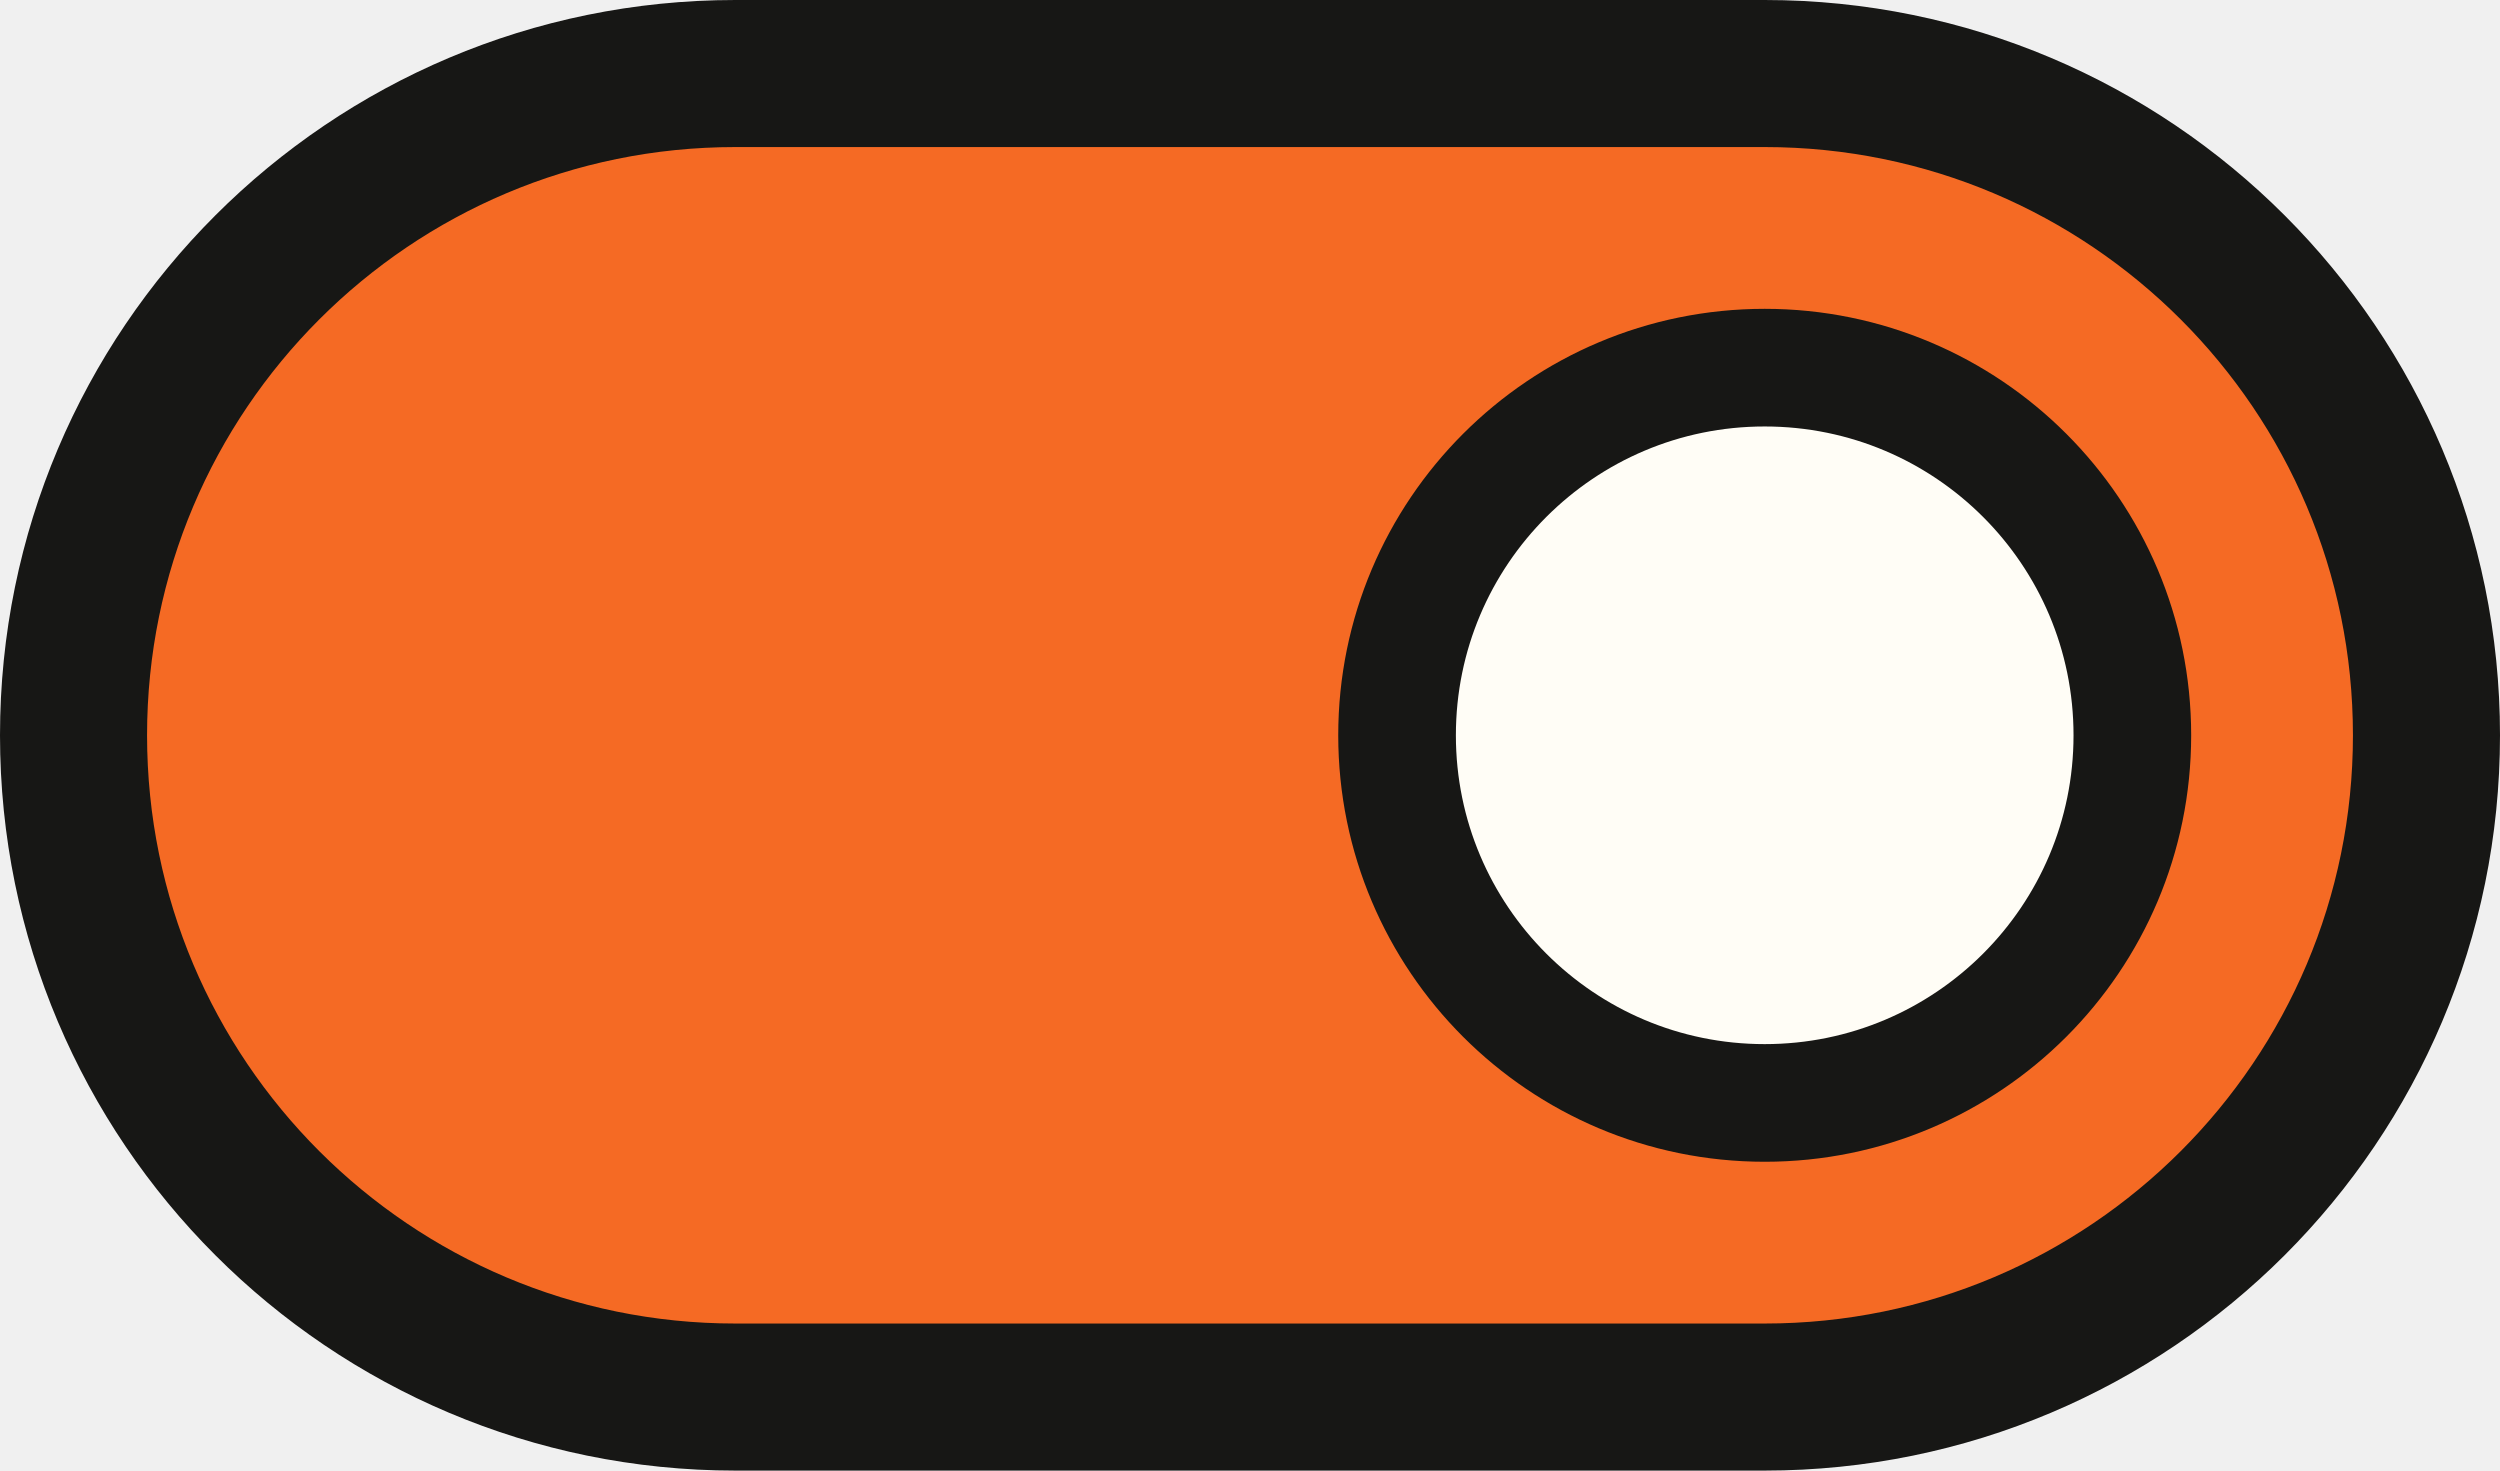
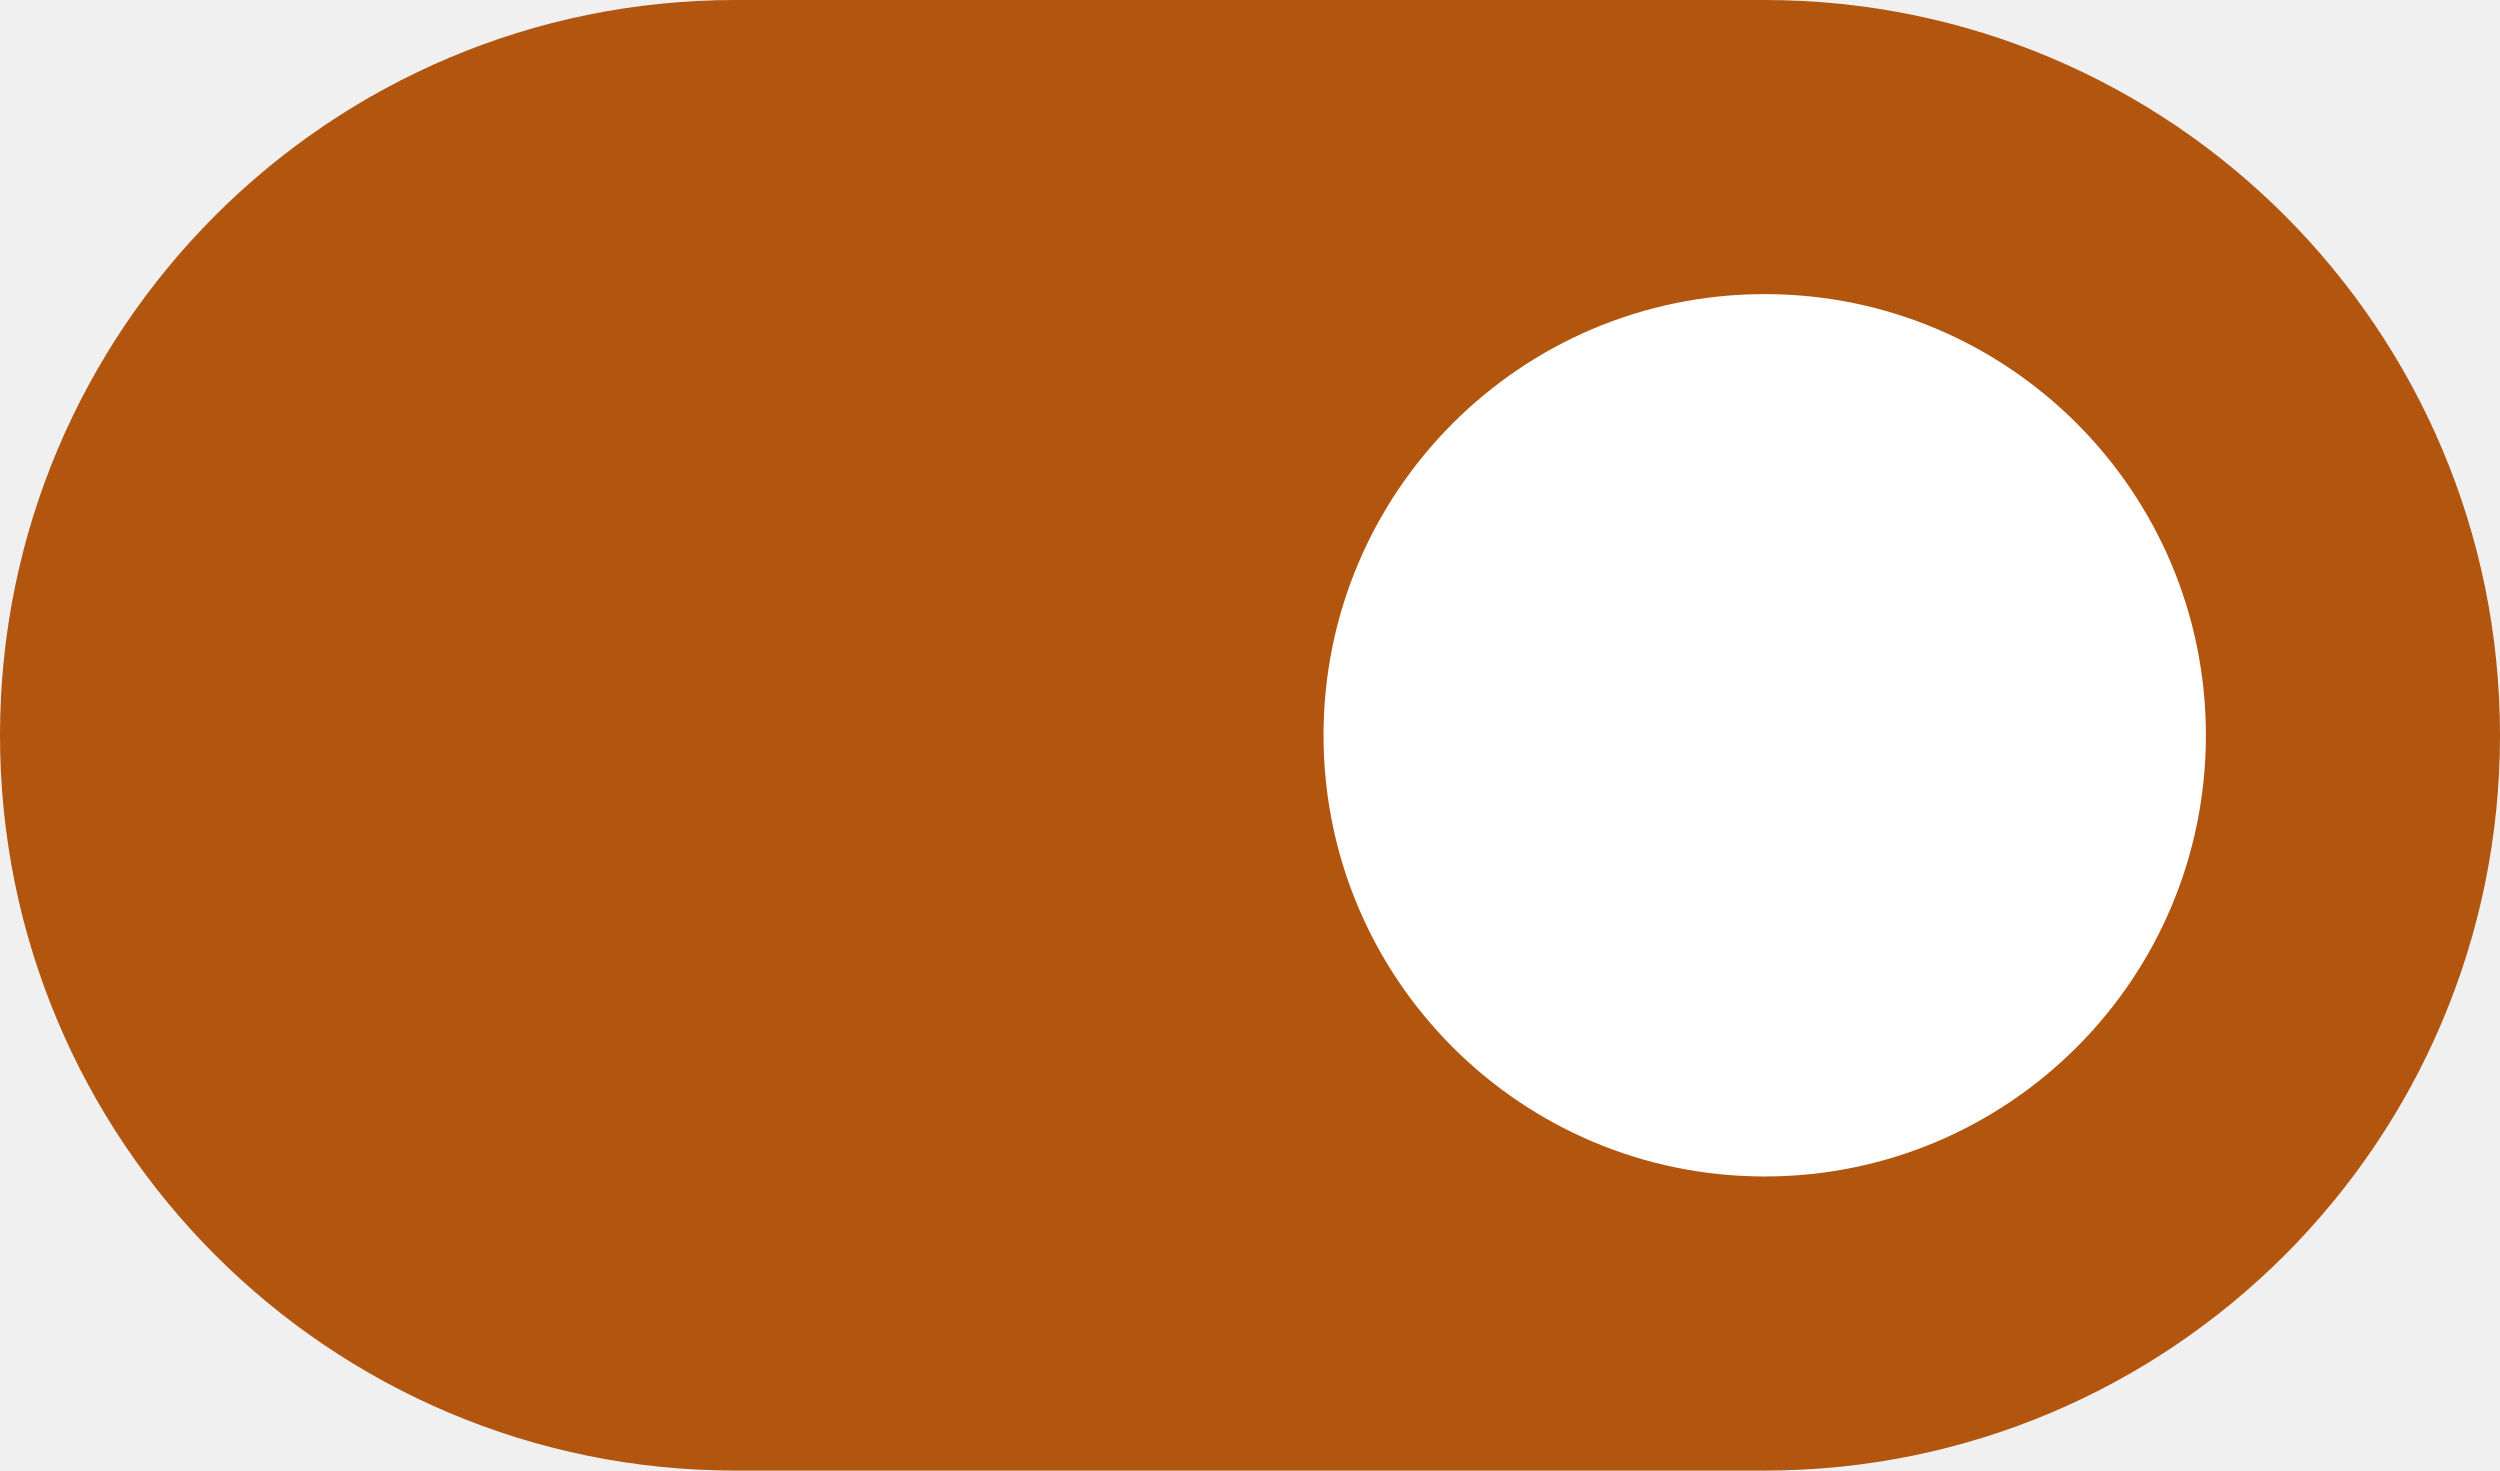
<svg xmlns="http://www.w3.org/2000/svg" width="34" height="20" viewBox="0 0 34 20">
-   <rect x="1" y="1" width="32" height="18" rx="9" fill="#F56A24" stroke="#171715" stroke-width="2" />
-   <circle cx="24" cy="10" r="5" fill="#FFFDF6" stroke="#171715" stroke-width="1.6" />
+   <rect x="0.75" y="0.75" width="32.5" height="18.5" rx="9.25" fill="#B2560F" fill-opacity="1" stroke="#B2560F" stroke-width="1.5" />
+   <circle cx="24" cy="10" r="6" fill="#FFFFFF" />
</svg>
